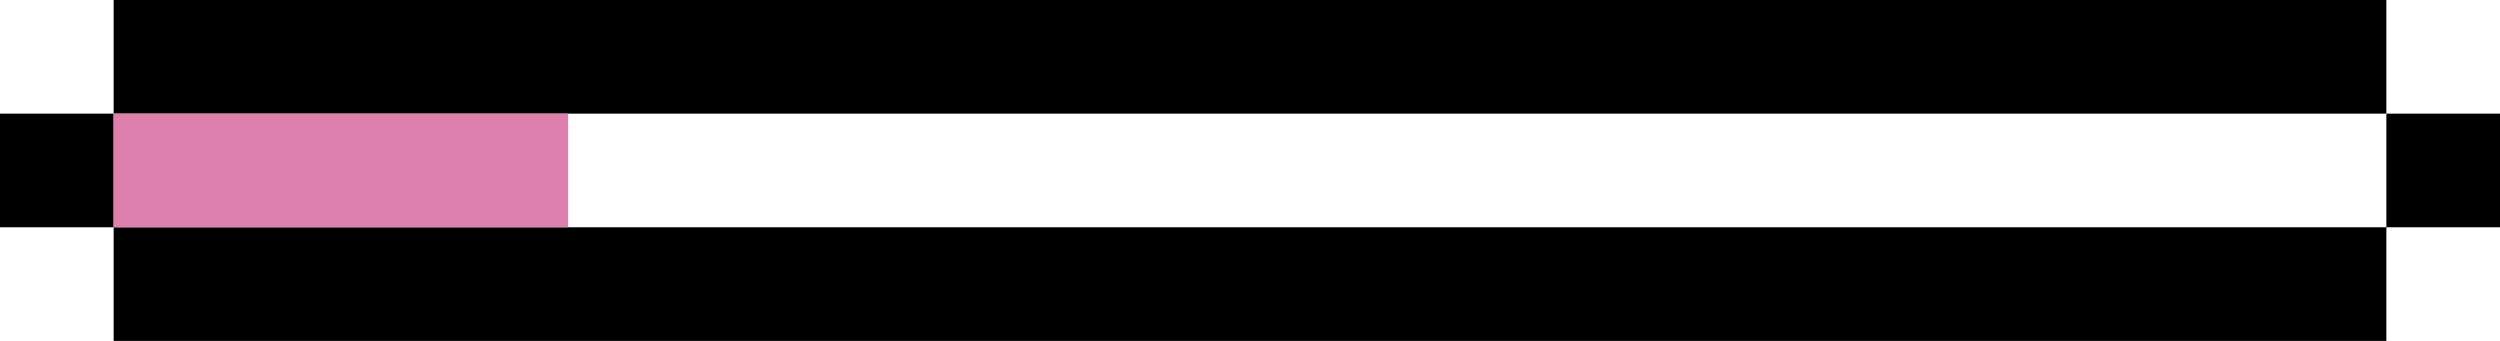
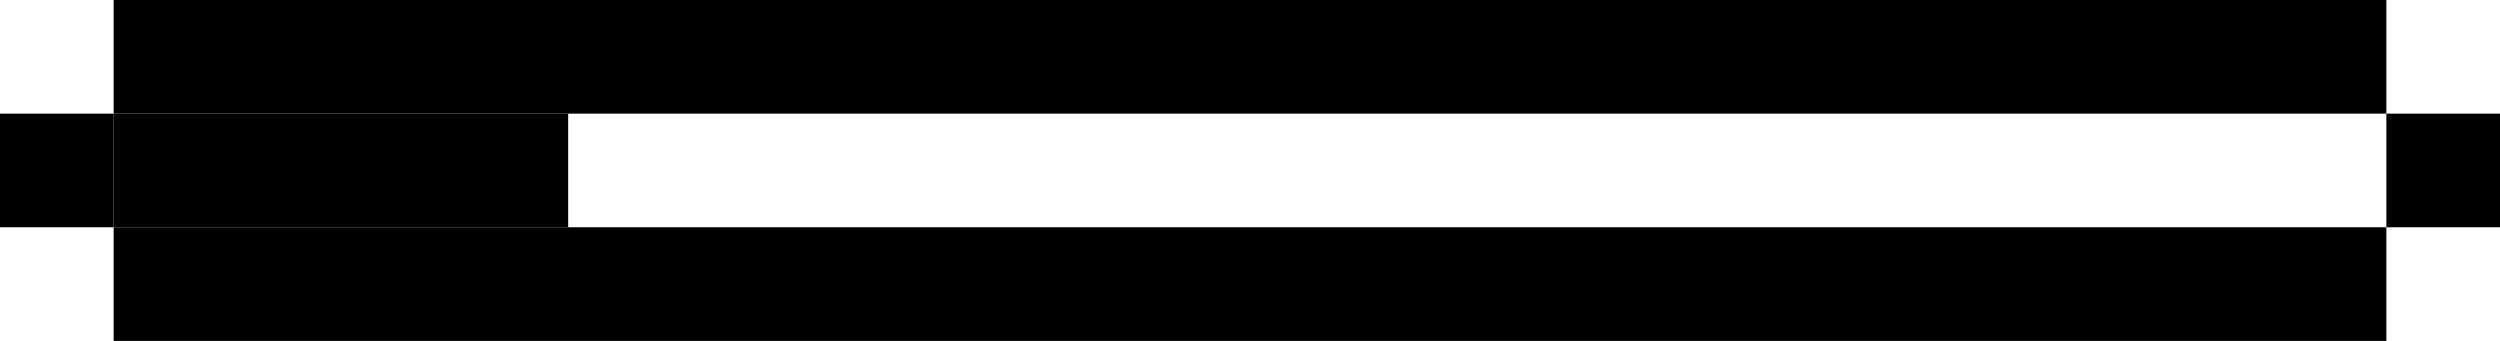
<svg xmlns="http://www.w3.org/2000/svg" width="220" height="30" viewBox="0 0 220 30" fill="none">
  <path d="M10 20H210V30H10V20Z" fill="black" />
  <path d="M10 0H210V10H10V0Z" fill="black" />
  <path d="M0 10H10V20H0V10Z" fill="black" />
  <path d="M210 10H220V20H210V10Z" fill="black" />
-   <path d="M10 10H50V20H10V10Z" fill="#DD80AD" />
+   <path d="M10 10H50V20H10V10Z" fill="black" />
</svg>
